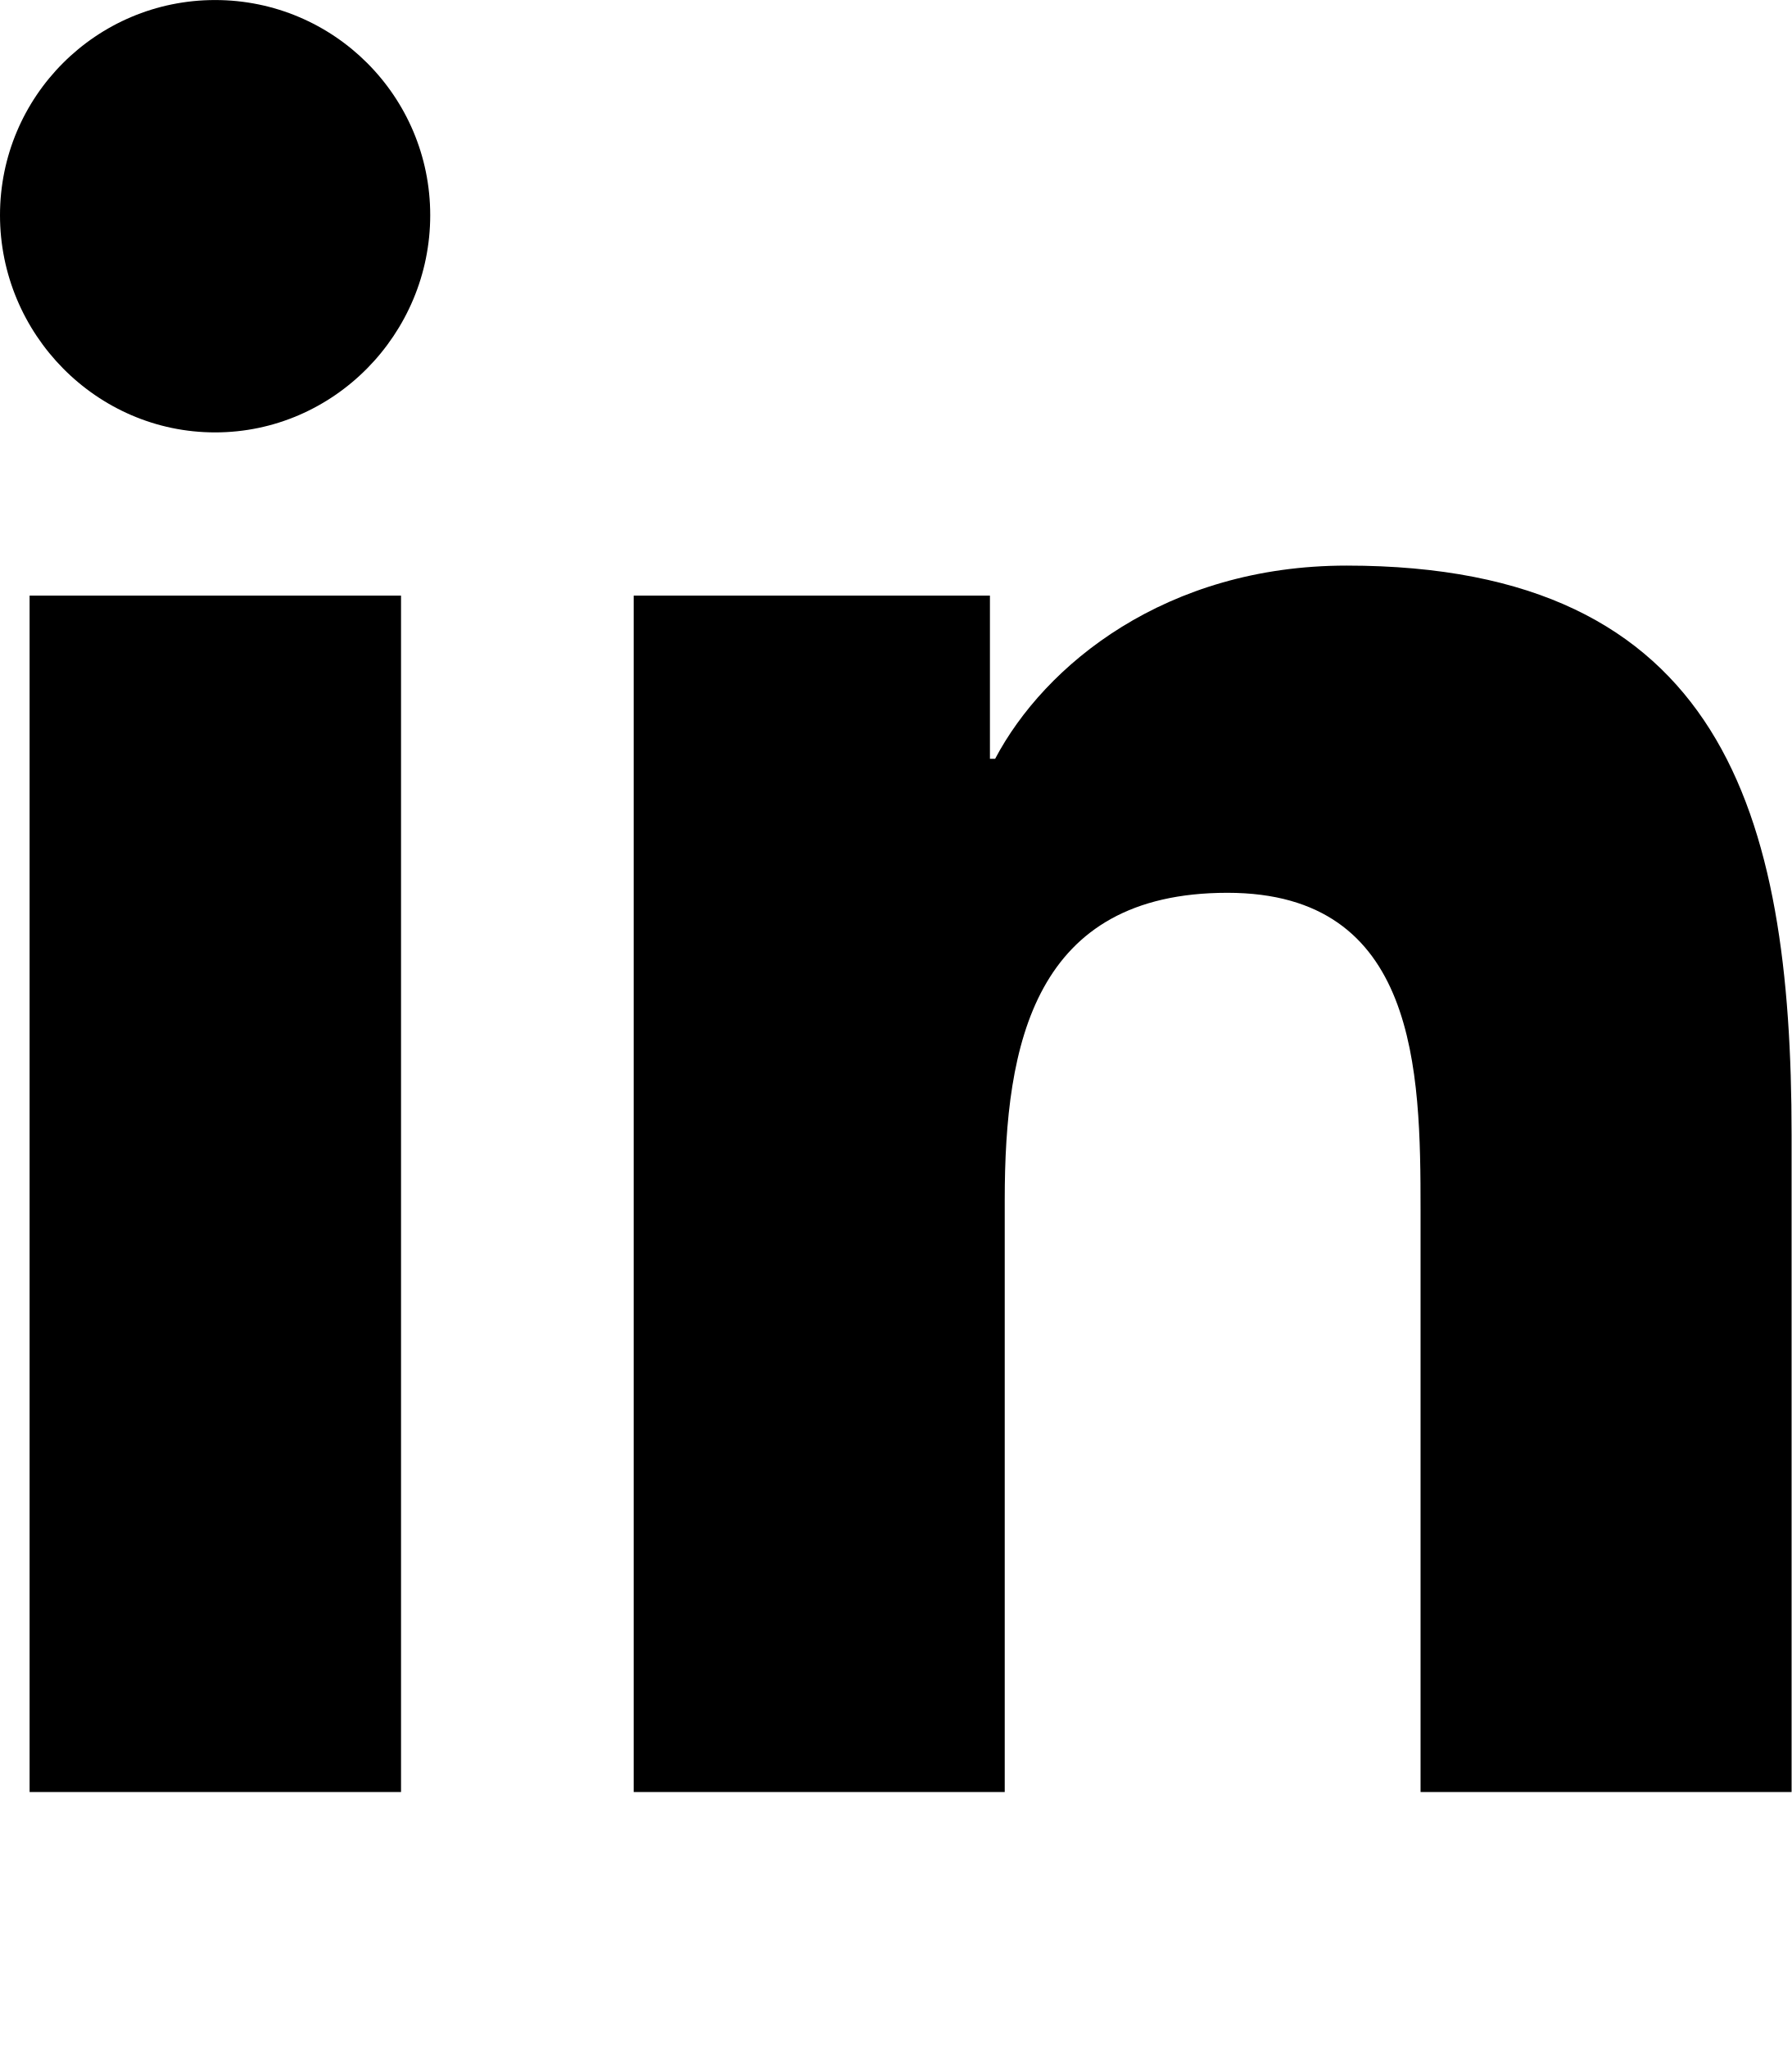
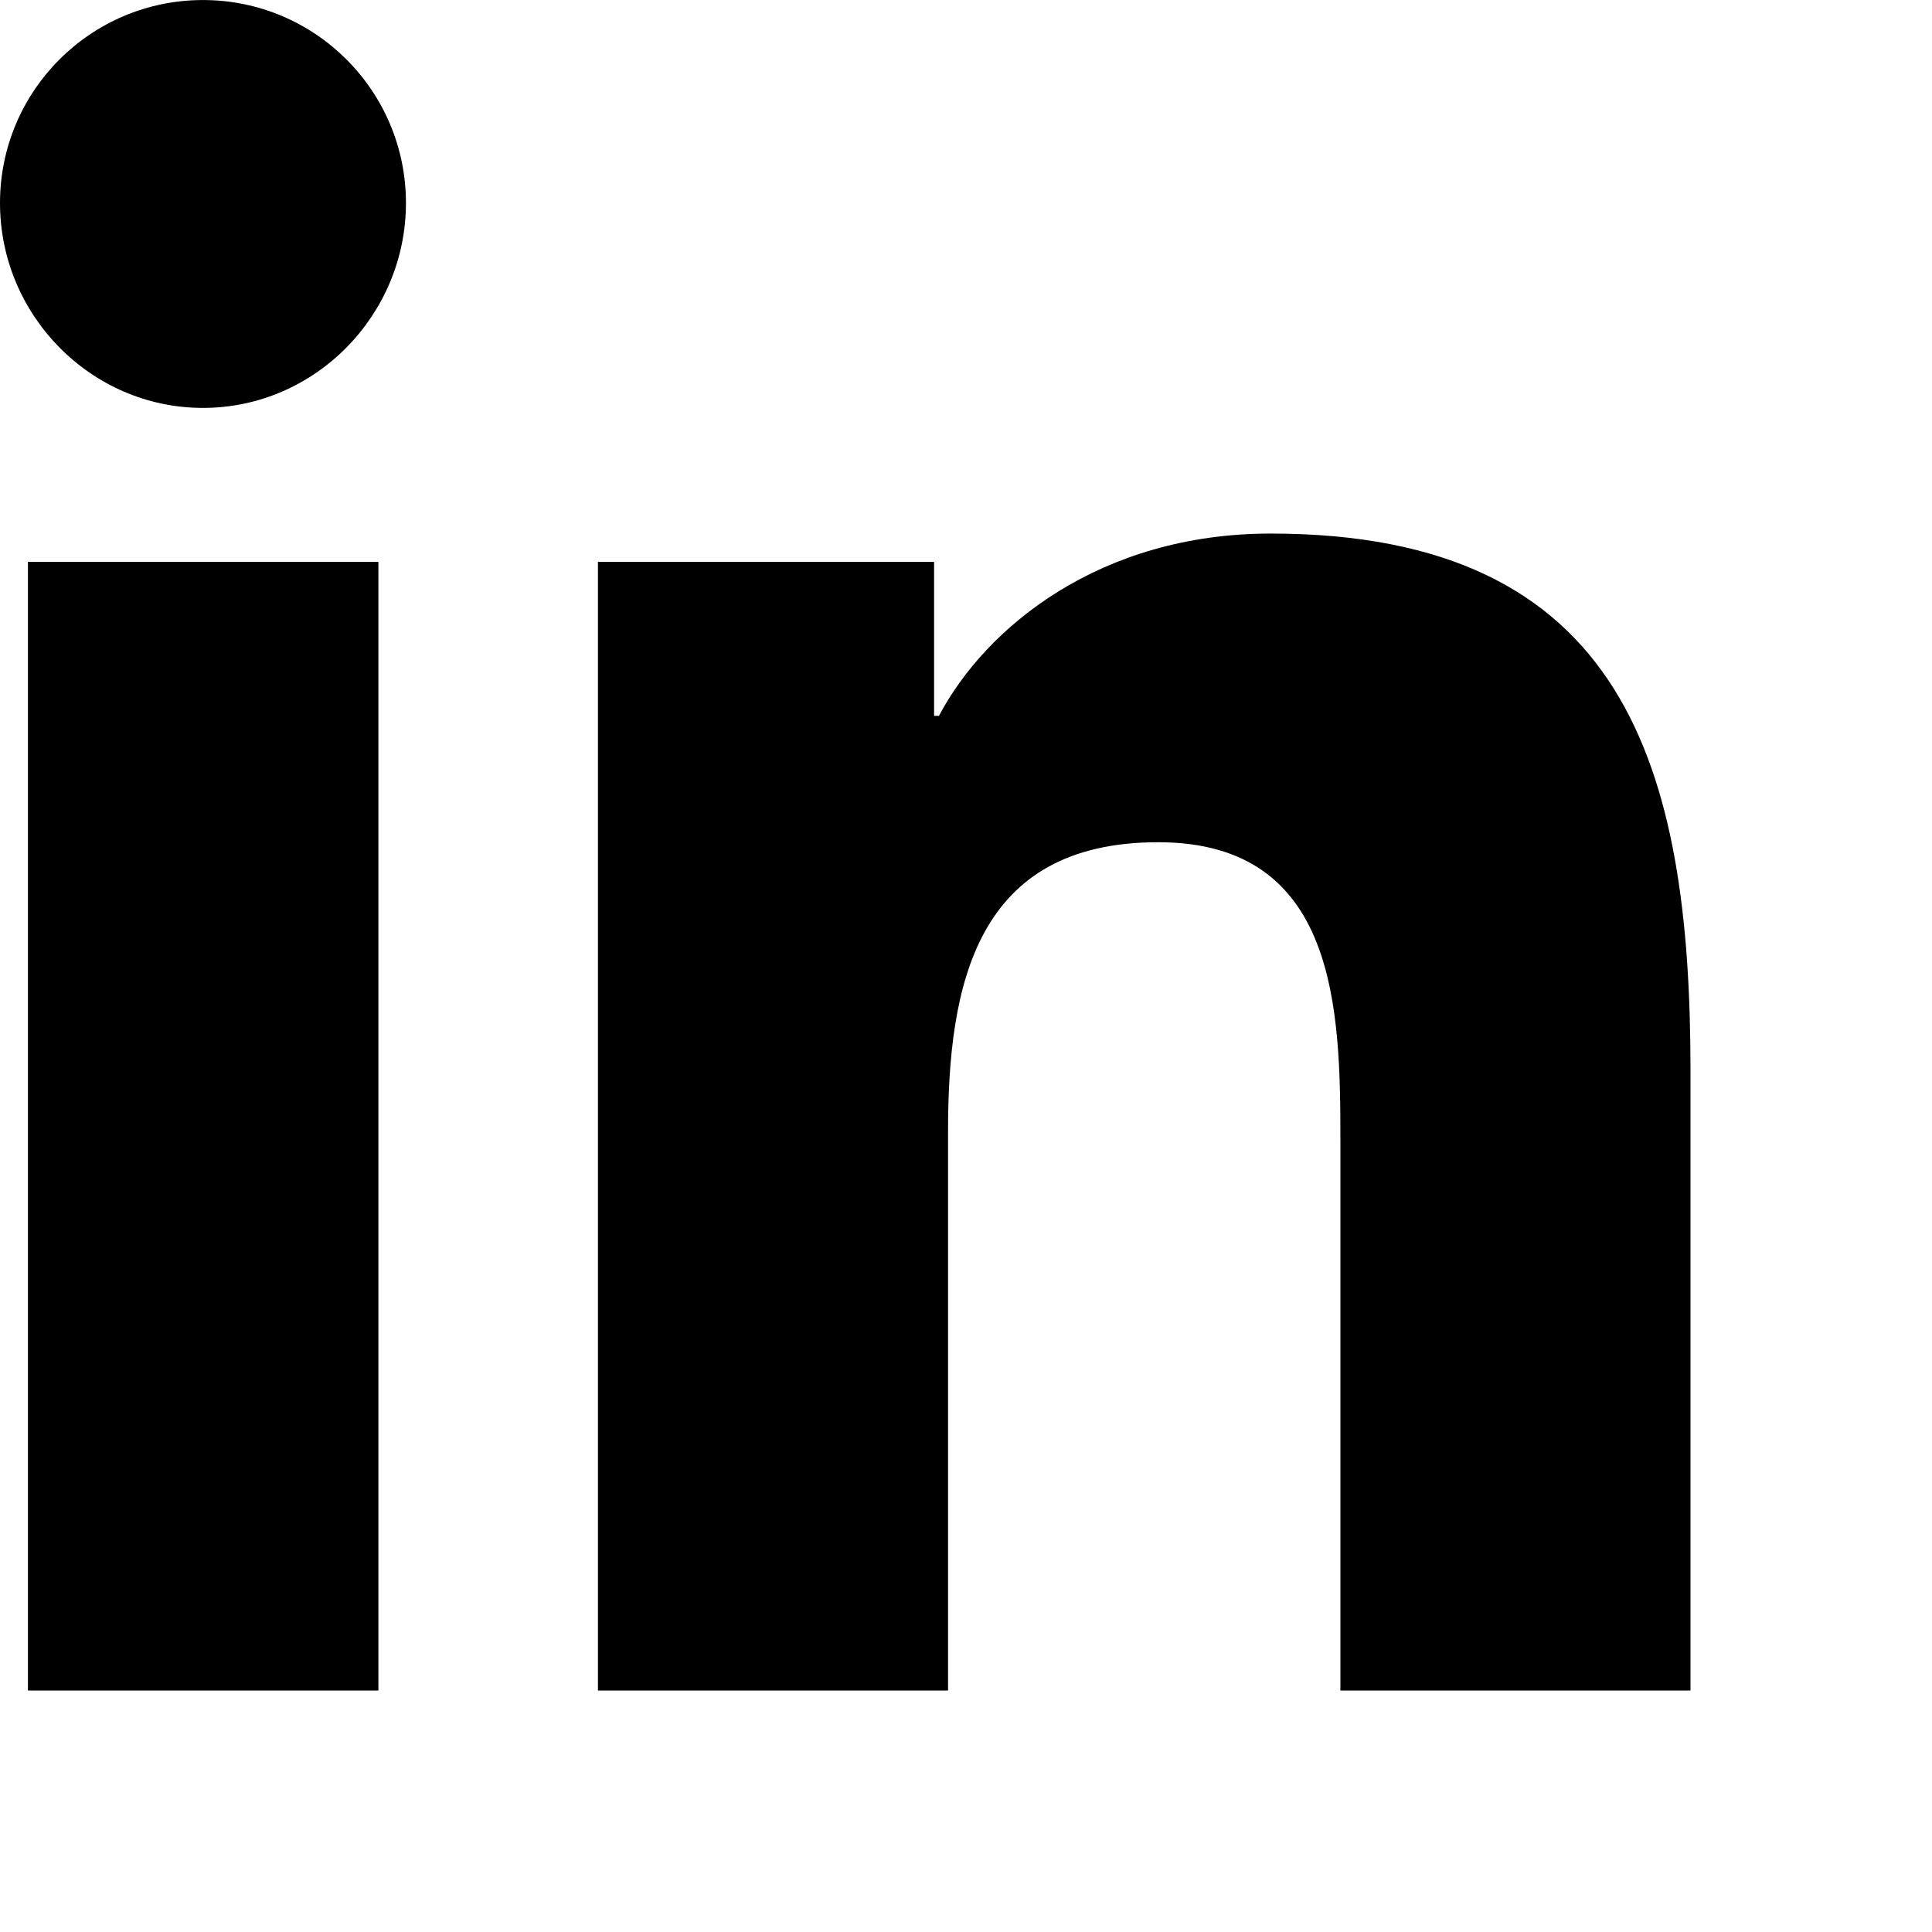
- <svg xmlns="http://www.w3.org/2000/svg" viewBox="0 0 448 512">
+ <svg xmlns="http://www.w3.org/2000/svg" viewBox="0 0 512 512">
  <path d="M100.28 448H7.4V148.9h92.88zM53.79 108.1C24.09 108.1 0 83.5 0 53.8a53.79 53.79 0 0 1 107.58 0c0 29.7-24.1 54.3-53.79 54.3zM447.9 448h-92.68V302.4c0-34.7-.7-79.2-48.29-79.2-48.29 0-55.69 37.7-55.69 76.7V448h-92.78V148.9h89.08v40.8h1.3c12.4-23.5 42.69-48.3 87.88-48.3 94 0 111.28 61.9 111.28 142.3V448z" />
</svg>
